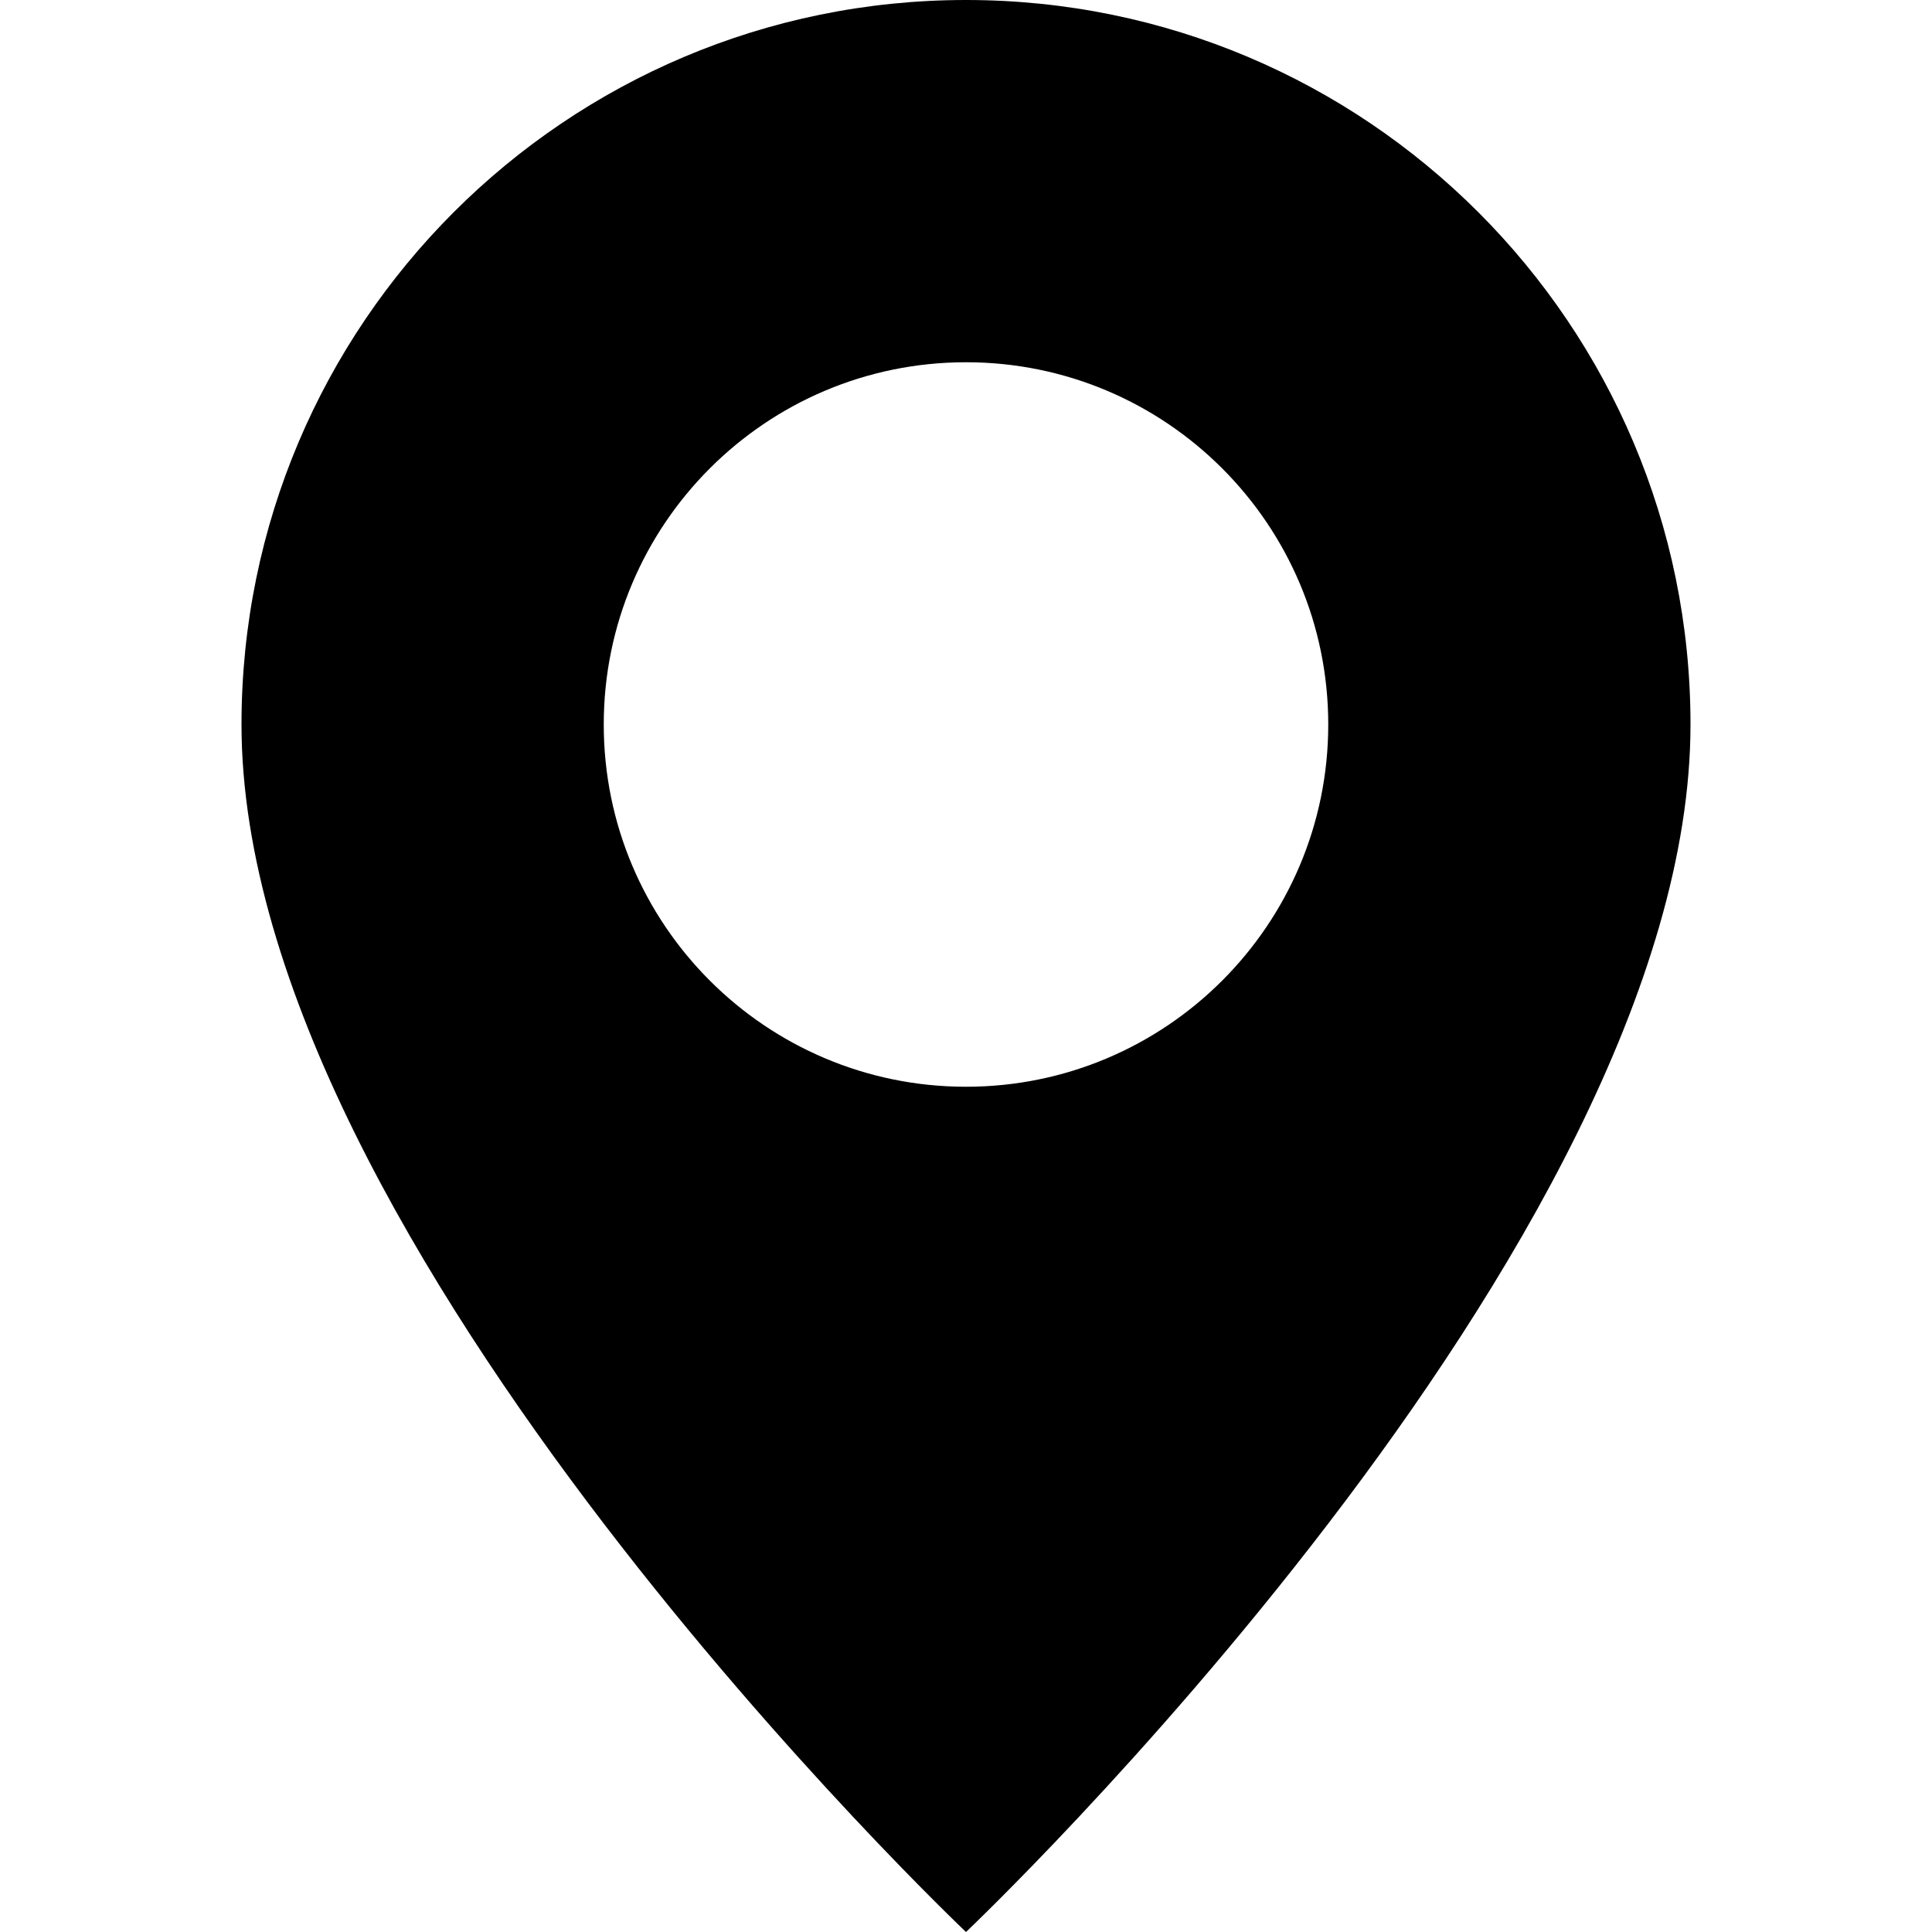
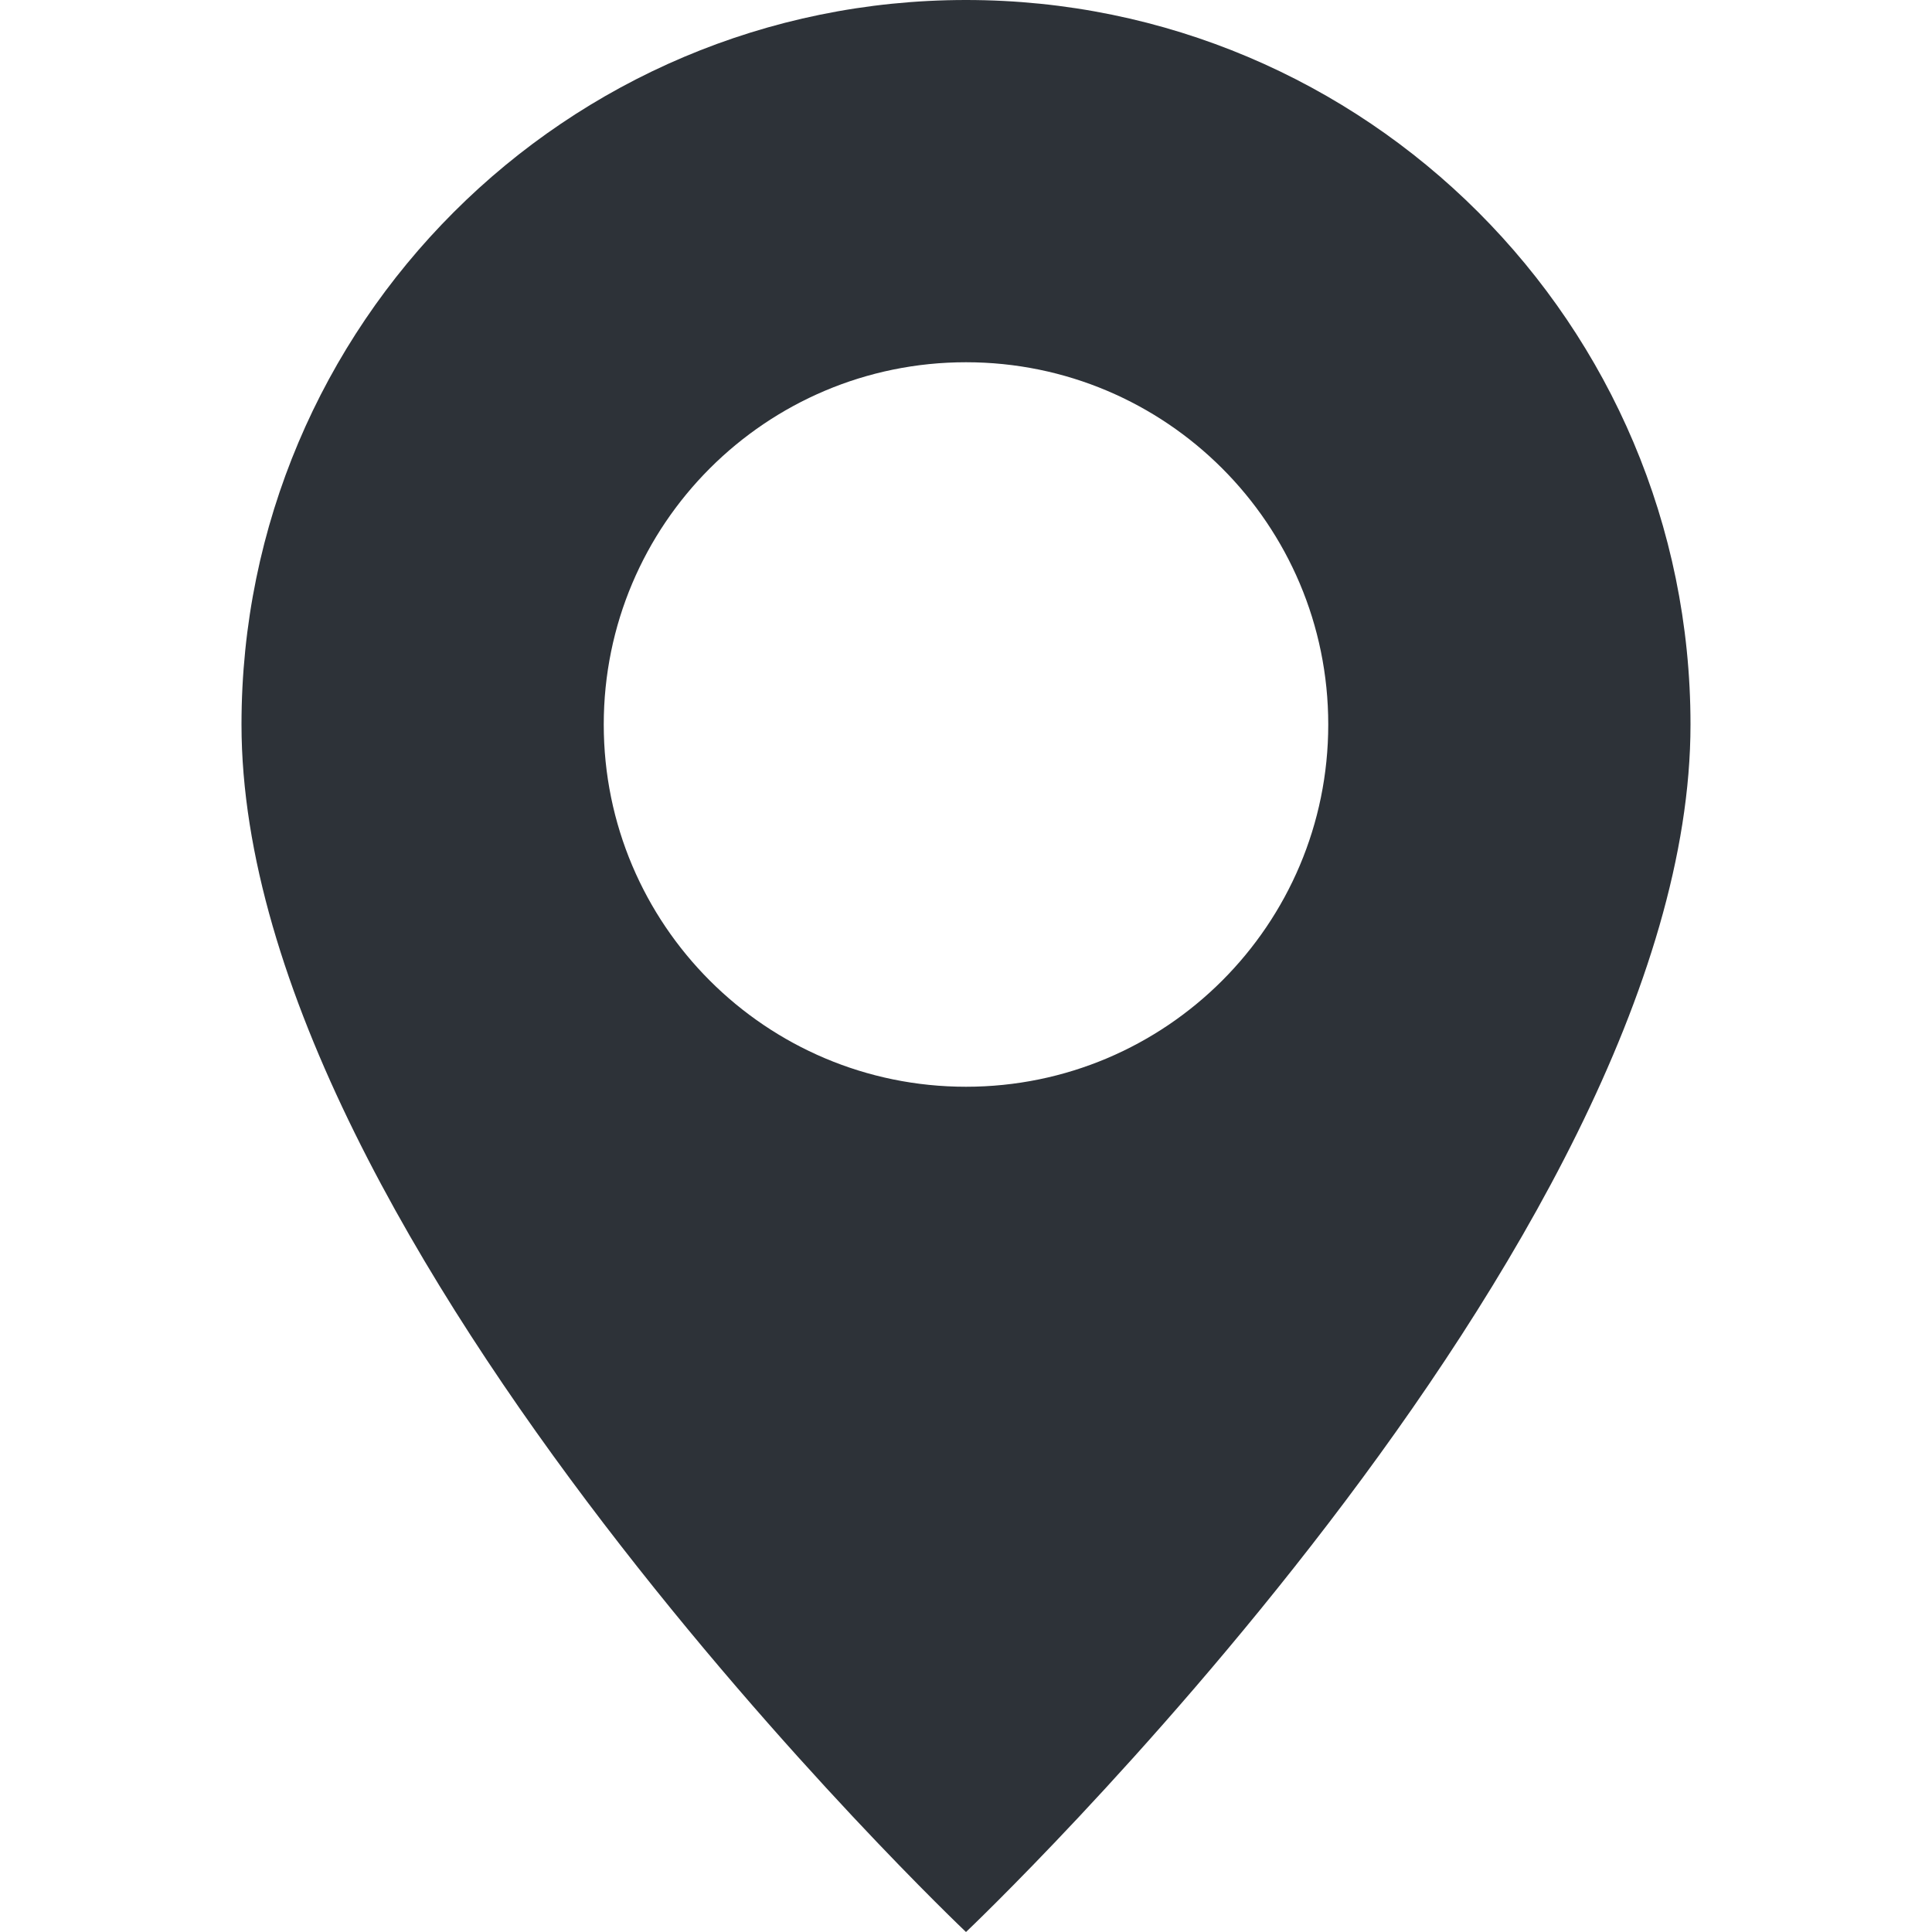
- <svg xmlns="http://www.w3.org/2000/svg" width="16" height="16" fill="currentColor" class="bi bi-geo-alt-fill" viewBox="0 0 16 16">
+ <svg xmlns="http://www.w3.org/2000/svg" width="16" height="16" fill="#2d3238" class="bi bi-geo-alt-fill" viewBox="0 0 16 16">
  <path d="M8 16s6-5.686 6-10A6 6 0 0 0 2 6c0 4.314 6 10 6 10m0-7a3 3 0 1 1 0-6 3 3 0 0 1 0 6" />
</svg>
